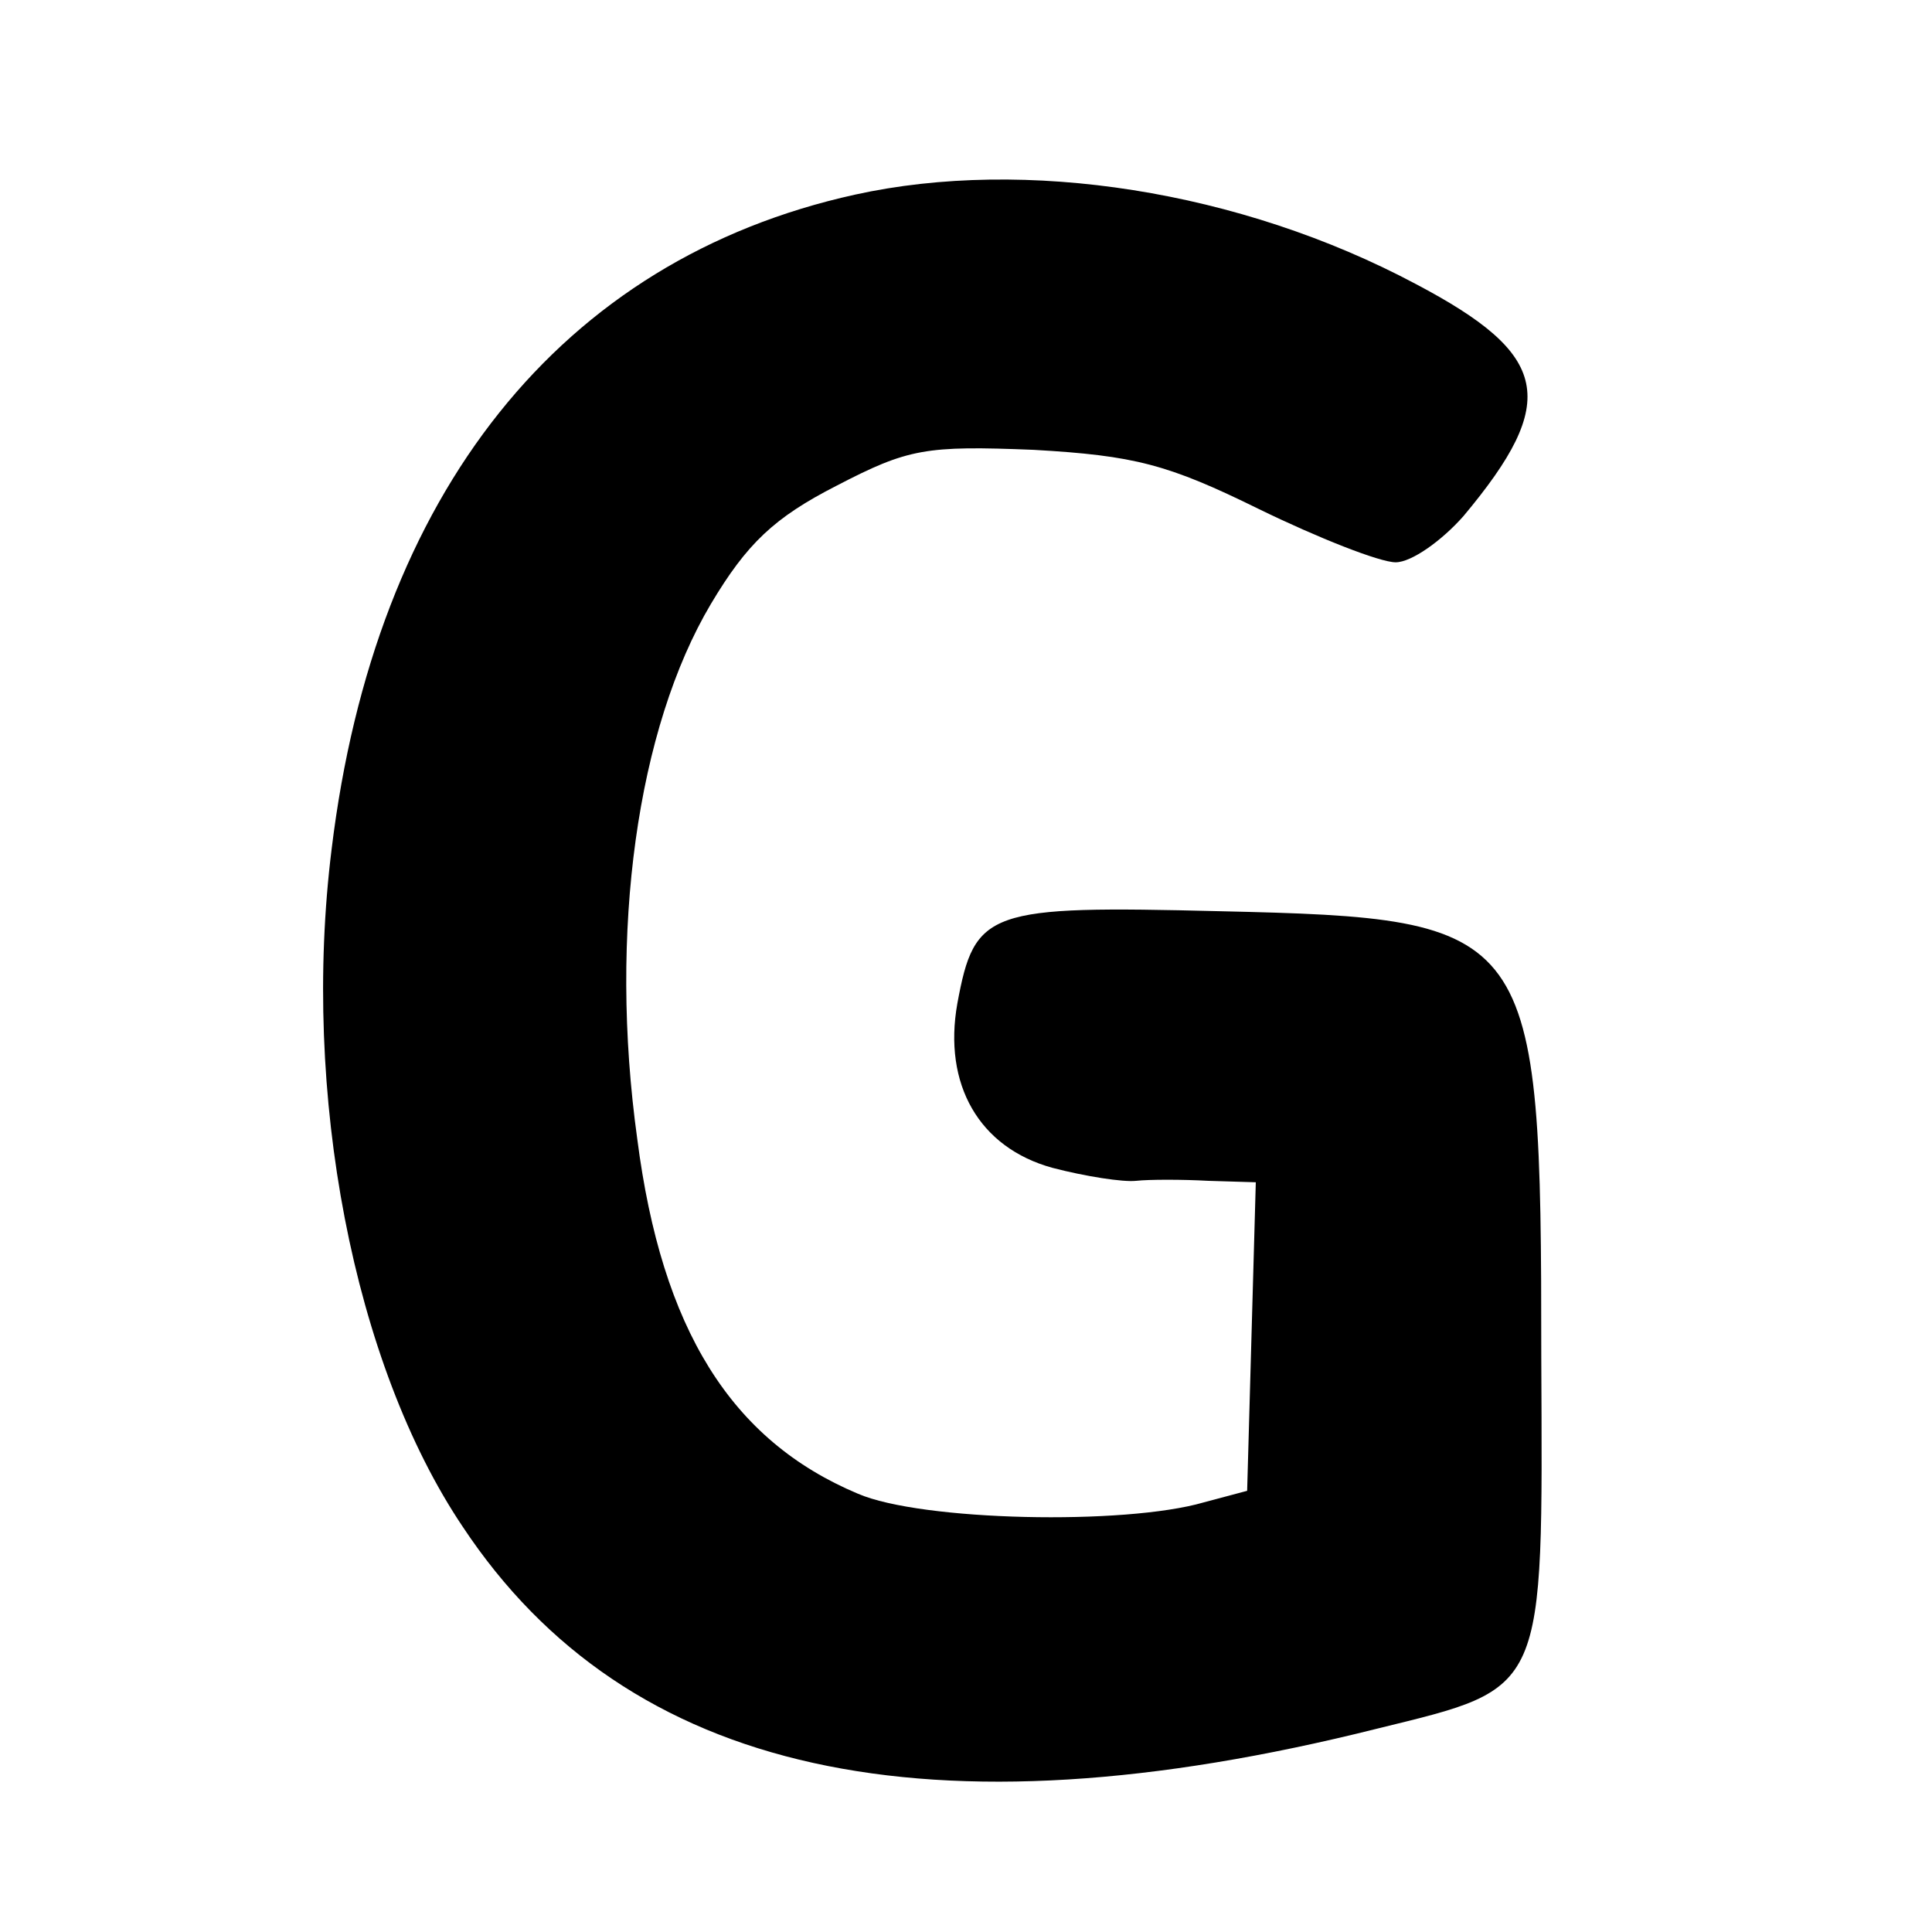
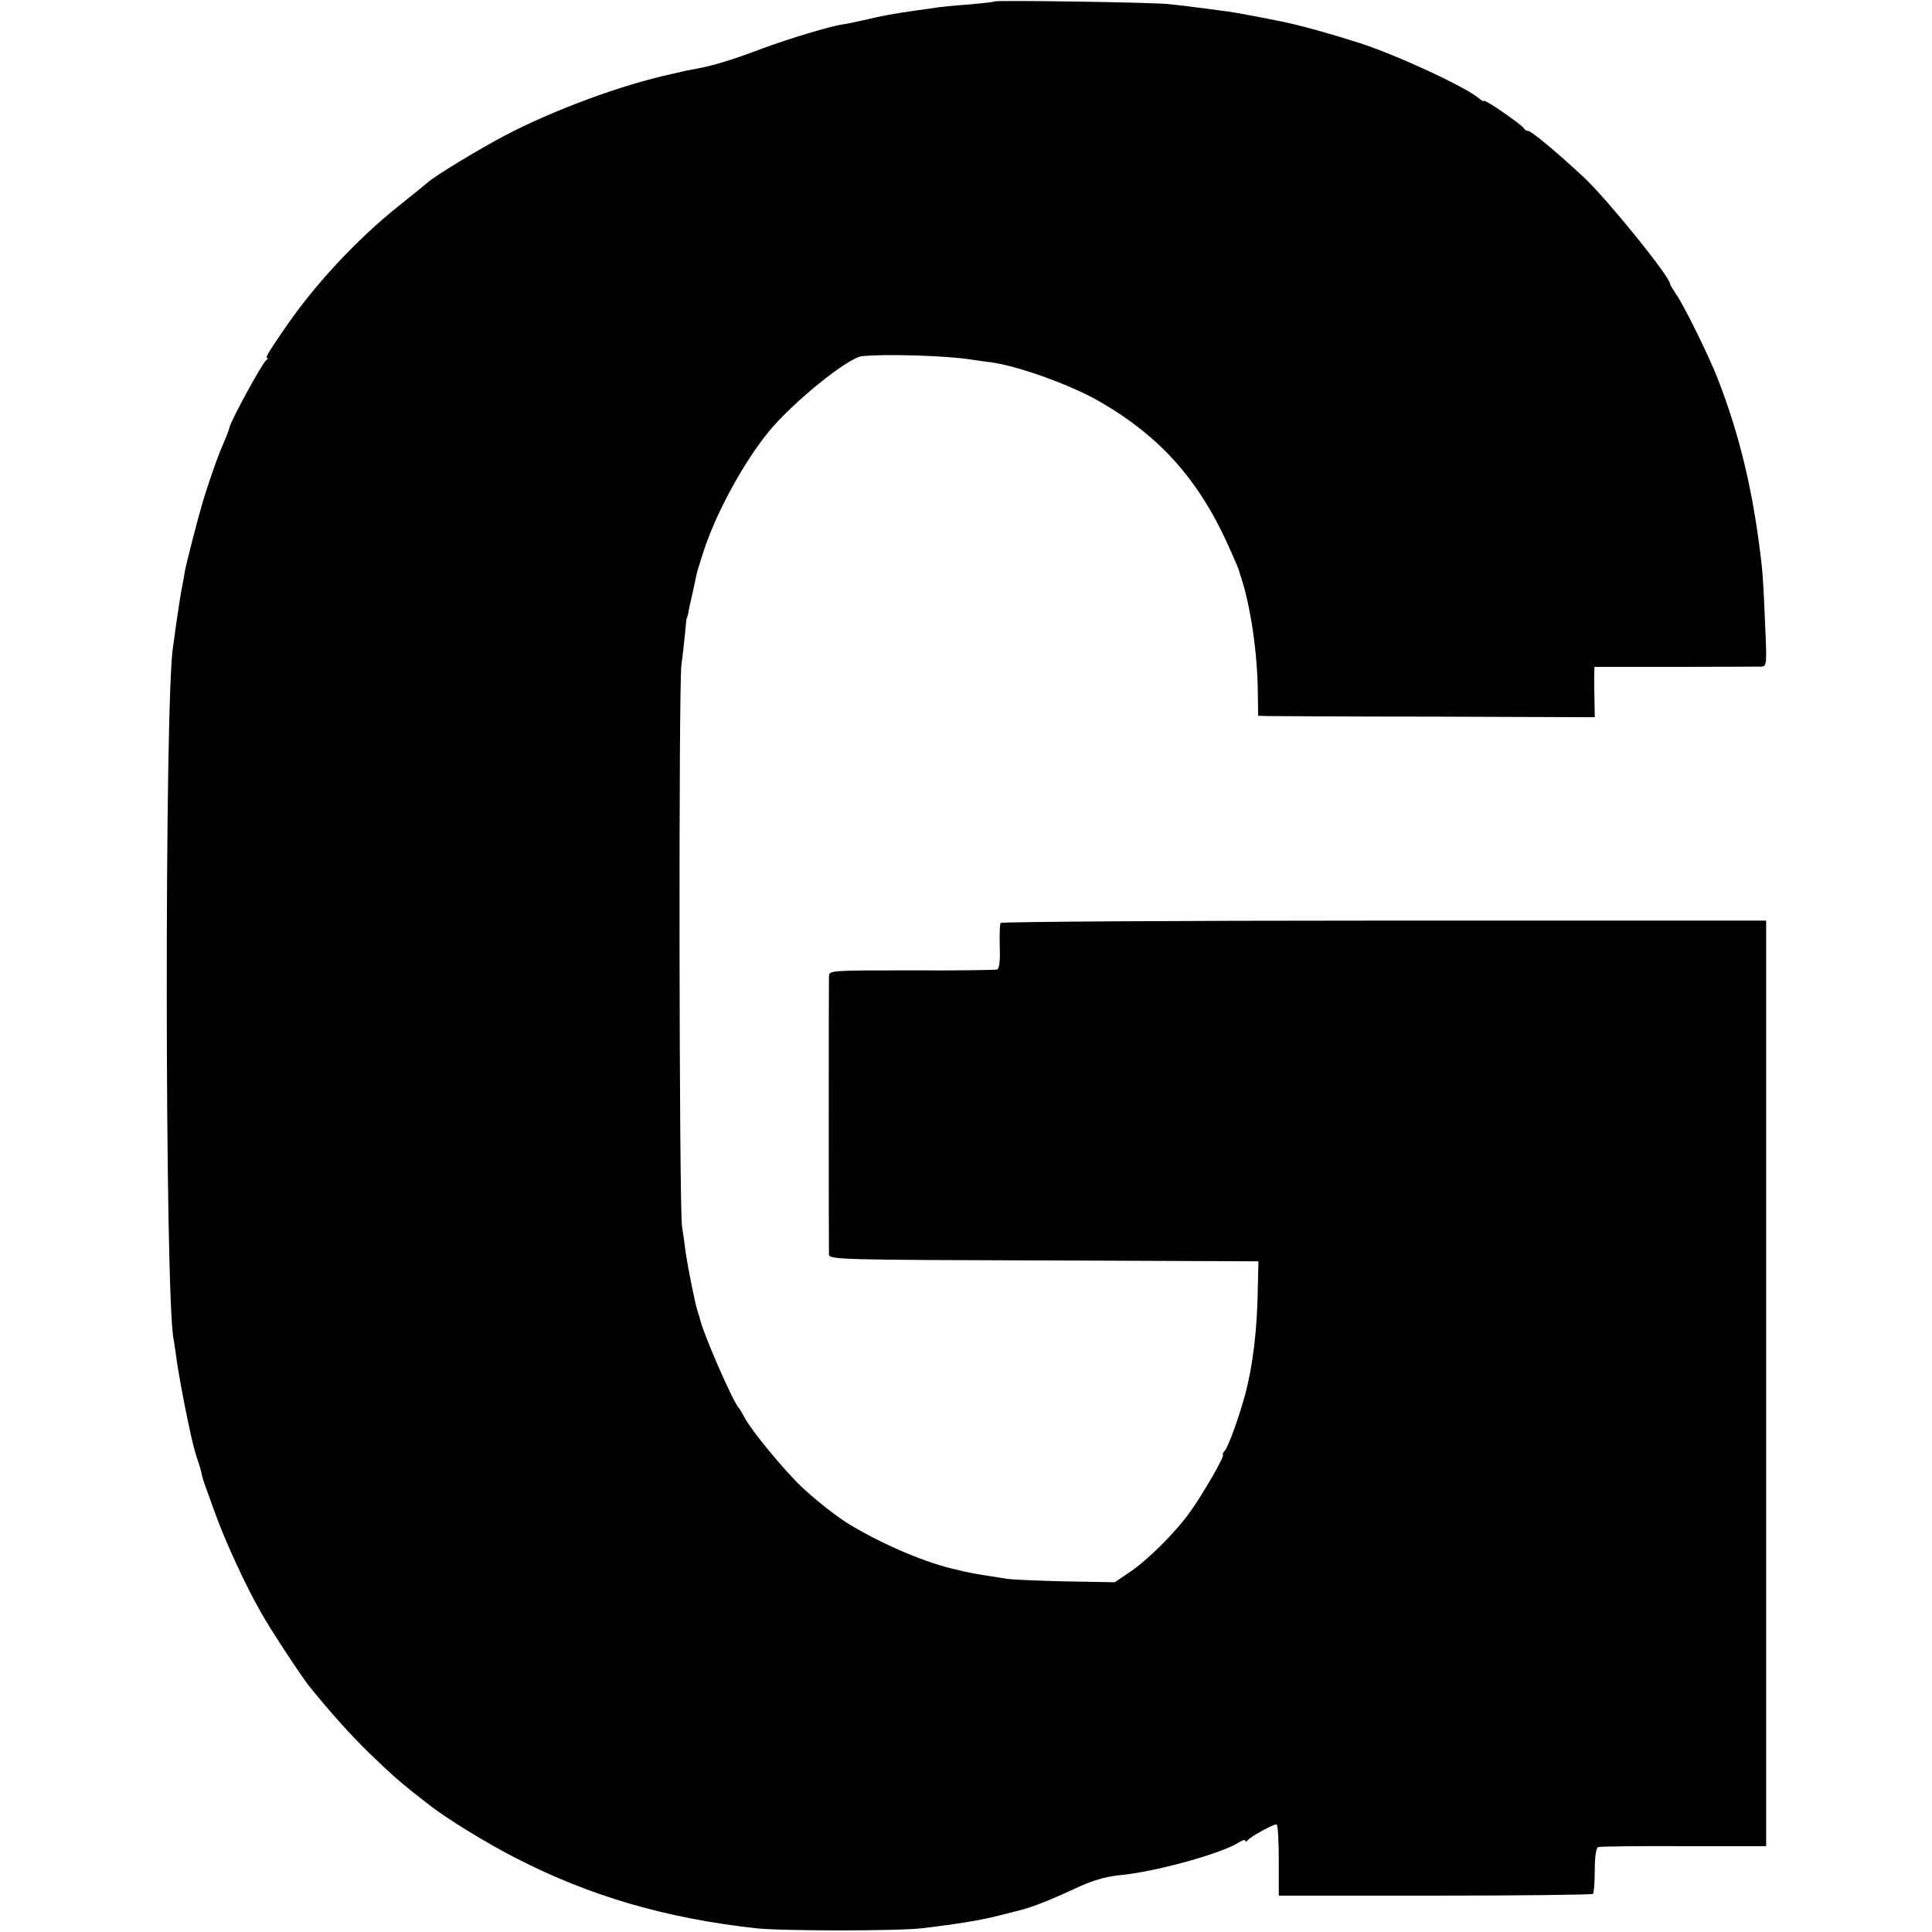
- <svg xmlns="http://www.w3.org/2000/svg" version="1.0" width="134pt" height="134pt" viewBox="0 0 134 134" preserveAspectRatio="xMidYMid meet">
-   <g transform="translate(0,134) scale(0.1,-0.1)" fill="#000000" stroke="none">
-     <path d="M593 1205 c-204 -45 -333 -207 -363 -454 -21 -169 15 -357 91 -470 114 -172 323 -218 634 -140 118 29 115 23 114 258 0 299 -4 304 -223 309 -161 4 -170 1 -182 -64 -10 -56 15 -100 66 -114 23 -6 49 -10 58 -9 9 1 32 1 50 0 l33 -1 -3 -107 -3 -107 -30 -8 c-55 -16 -196 -13 -240 6 -88 37 -136 114 -153 246 -20 144 0 285 51 371 25 42 44 60 87 82 50 26 62 28 137 25 70 -4 93 -10 156 -41 41 -20 84 -37 95 -37 11 0 32 15 47 32 67 80 60 112 -33 161 -122 65 -271 88 -389 62z" />
+ <svg xmlns="http://www.w3.org/2000/svg" version="1.0" width="664pt" height="664pt" viewBox="0 0 664 664" preserveAspectRatio="xMidYMid meet">
+   <g transform="translate(0,664) scale(0.1,-0.1)" fill="#000000" stroke="none">
+     <path d="M3418 6635 c-2 -2 -39 -6 -83 -10 -44 -3 -93 -8 -110 -10 -16 -3 -48 -7 -70 -10 -89 -13 -113 -17 -190 -35 -27 -6 -59 -13 -70 -14 -41 -6 -181 -48 -273 -82 -103 -39 -165 -58 -227 -70 -22 -4 -44 -8 -50 -10 -5 -1 -21 -5 -35 -8 -172 -37 -408 -124 -577 -213 -82 -43 -241 -139 -263 -160 -8 -7 -51 -42 -95 -77 -150 -119 -299 -280 -402 -433 -50 -73 -62 -93 -55 -93 4 0 3 -4 -3 -8 -14 -10 -119 -203 -126 -230 -2 -11 -15 -42 -34 -87 -13 -32 -45 -124 -61 -180 -14 -47 -55 -206 -59 -230 -2 -16 -7 -40 -9 -51 -5 -24 -11 -63 -22 -139 -3 -27 -8 -57 -9 -66 -30 -168 -29 -2248 2 -2384 2 -11 6 -38 9 -60 4 -36 27 -160 38 -210 2 -11 9 -42 15 -70 6 -27 16 -61 21 -75 5 -14 11 -34 13 -45 2 -11 7 -27 10 -35 3 -8 20 -55 38 -105 33 -92 105 -249 159 -342 29 -52 139 -220 165 -251 72 -89 142 -167 205 -228 77 -74 95 -90 150 -134 18 -14 44 -35 59 -46 51 -41 197 -131 296 -181 253 -130 515 -206 822 -240 89 -10 489 -10 573 0 119 14 204 28 265 44 33 8 67 17 75 19 34 8 105 36 184 73 60 28 104 41 152 46 123 11 354 75 412 113 12 8 22 10 22 6 0 -5 4 -4 8 1 8 12 87 55 99 55 5 0 8 -55 8 -123 l0 -122 537 0 c295 0 539 3 543 6 3 4 6 40 6 82 0 49 5 77 12 79 7 2 139 4 295 3 l282 0 0 1590 0 1591 -1312 0 c-722 0 -1315 -4 -1319 -8 -3 -4 -4 -41 -3 -82 2 -50 -2 -76 -9 -78 -7 -2 -139 -4 -294 -3 -277 0 -283 0 -284 -20 -1 -24 -1 -932 0 -957 1 -17 45 -18 739 -20 l737 -3 -2 -90 c-2 -144 -17 -267 -43 -366 -22 -80 -57 -178 -70 -194 -7 -8 -10 -15 -7 -15 9 0 -70 -137 -112 -195 -50 -71 -147 -167 -208 -208 l-52 -35 -168 3 c-92 2 -184 6 -203 9 -60 9 -114 18 -132 22 -10 2 -28 6 -39 9 -103 22 -247 83 -365 153 -44 26 -118 84 -168 131 -64 61 -174 195 -197 239 -8 15 -16 29 -19 32 -19 17 -127 265 -135 310 -1 3 -4 14 -8 25 -9 30 -31 137 -41 205 -2 19 -8 58 -12 85 -10 67 -12 1866 -2 1930 4 28 9 75 12 105 3 30 5 55 6 55 1 0 3 7 5 15 1 8 8 42 16 75 7 33 13 62 14 65 0 3 11 37 23 75 44 135 139 308 226 414 85 102 271 252 319 257 81 8 289 2 377 -12 25 -4 54 -8 65 -9 95 -13 276 -78 376 -136 214 -124 348 -278 453 -522 14 -31 25 -58 25 -60 0 -1 2 -9 5 -17 34 -101 58 -265 59 -402 l1 -78 31 -1 c16 0 277 -2 578 -2 l548 -2 -1 60 c-1 33 -1 72 -1 86 l1 27 278 0 c152 0 286 1 296 1 18 1 19 8 12 154 -3 83 -8 170 -11 192 -28 251 -75 447 -152 645 -31 79 -117 254 -144 291 -10 15 -19 30 -19 33 0 24 -215 290 -296 366 -91 85 -181 160 -192 160 -6 0 -12 4 -14 8 -4 11 -138 104 -138 95 0 -3 -8 1 -17 9 -45 39 -287 151 -413 191 -107 34 -205 61 -265 73 -11 2 -31 6 -45 9 -92 18 -131 25 -175 30 -27 4 -66 9 -85 11 -19 3 -57 7 -85 10 -57 6 -592 14 -597 9z" />
  </g>
</svg>
